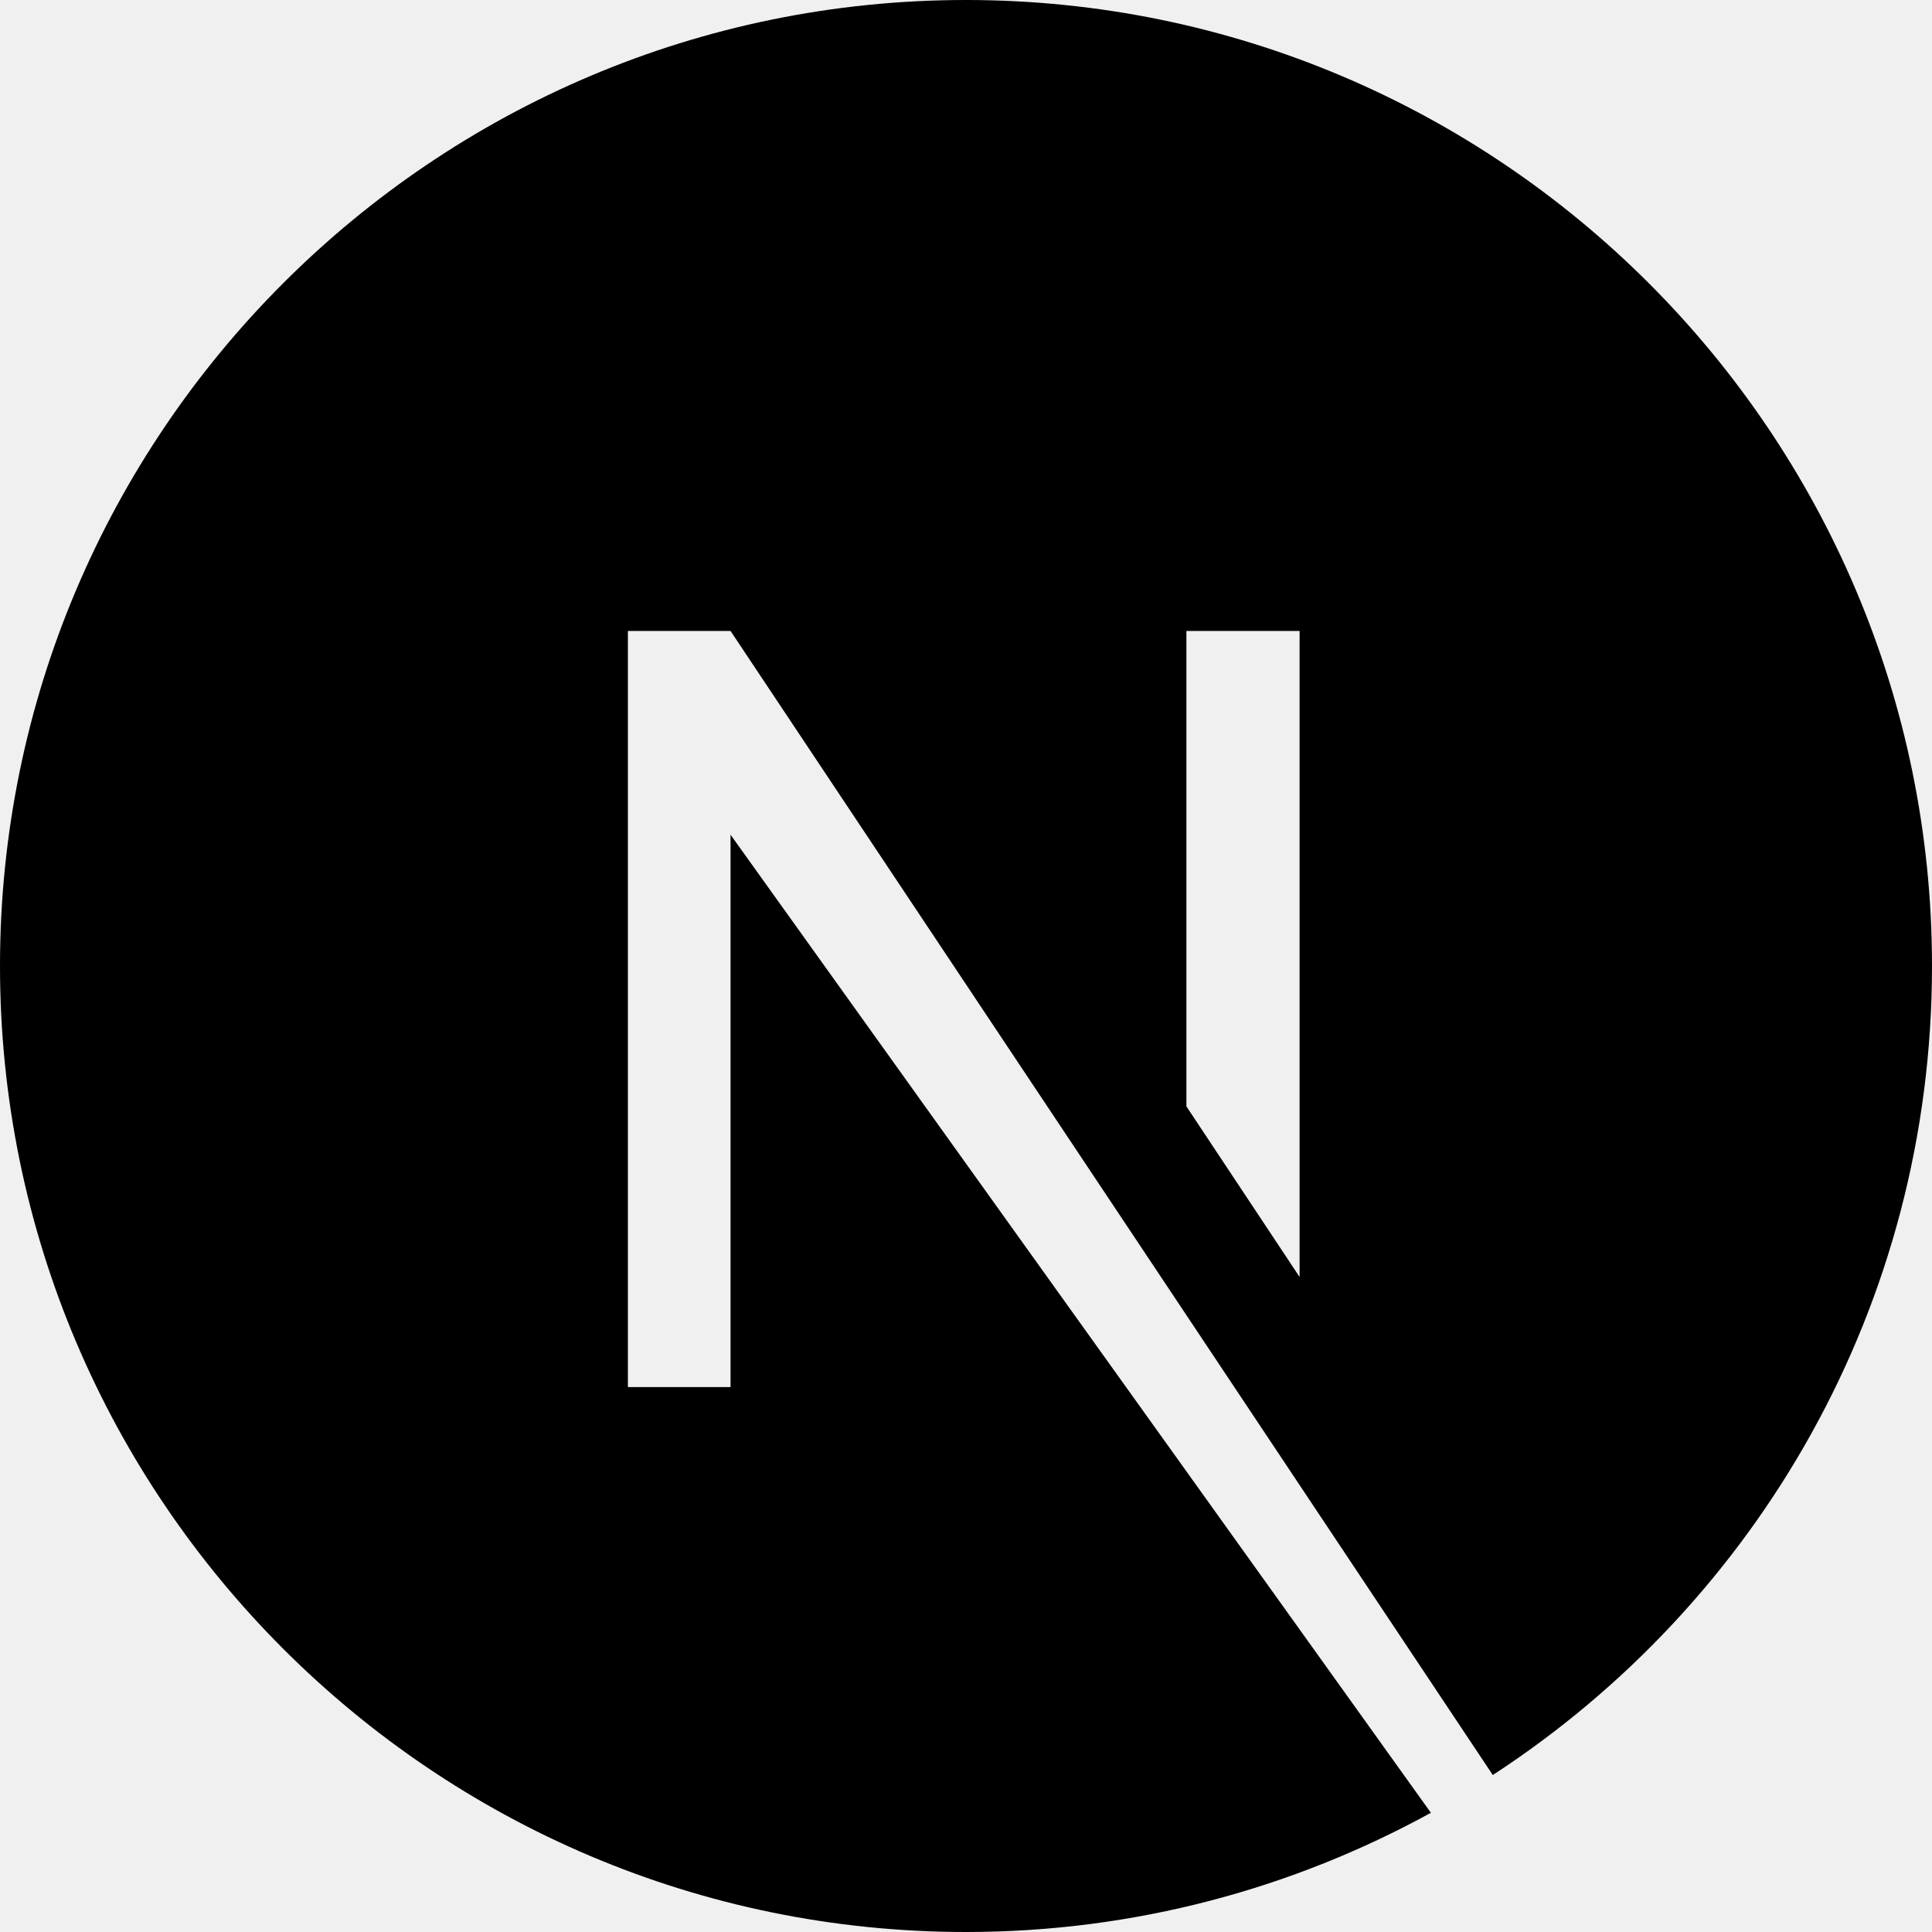
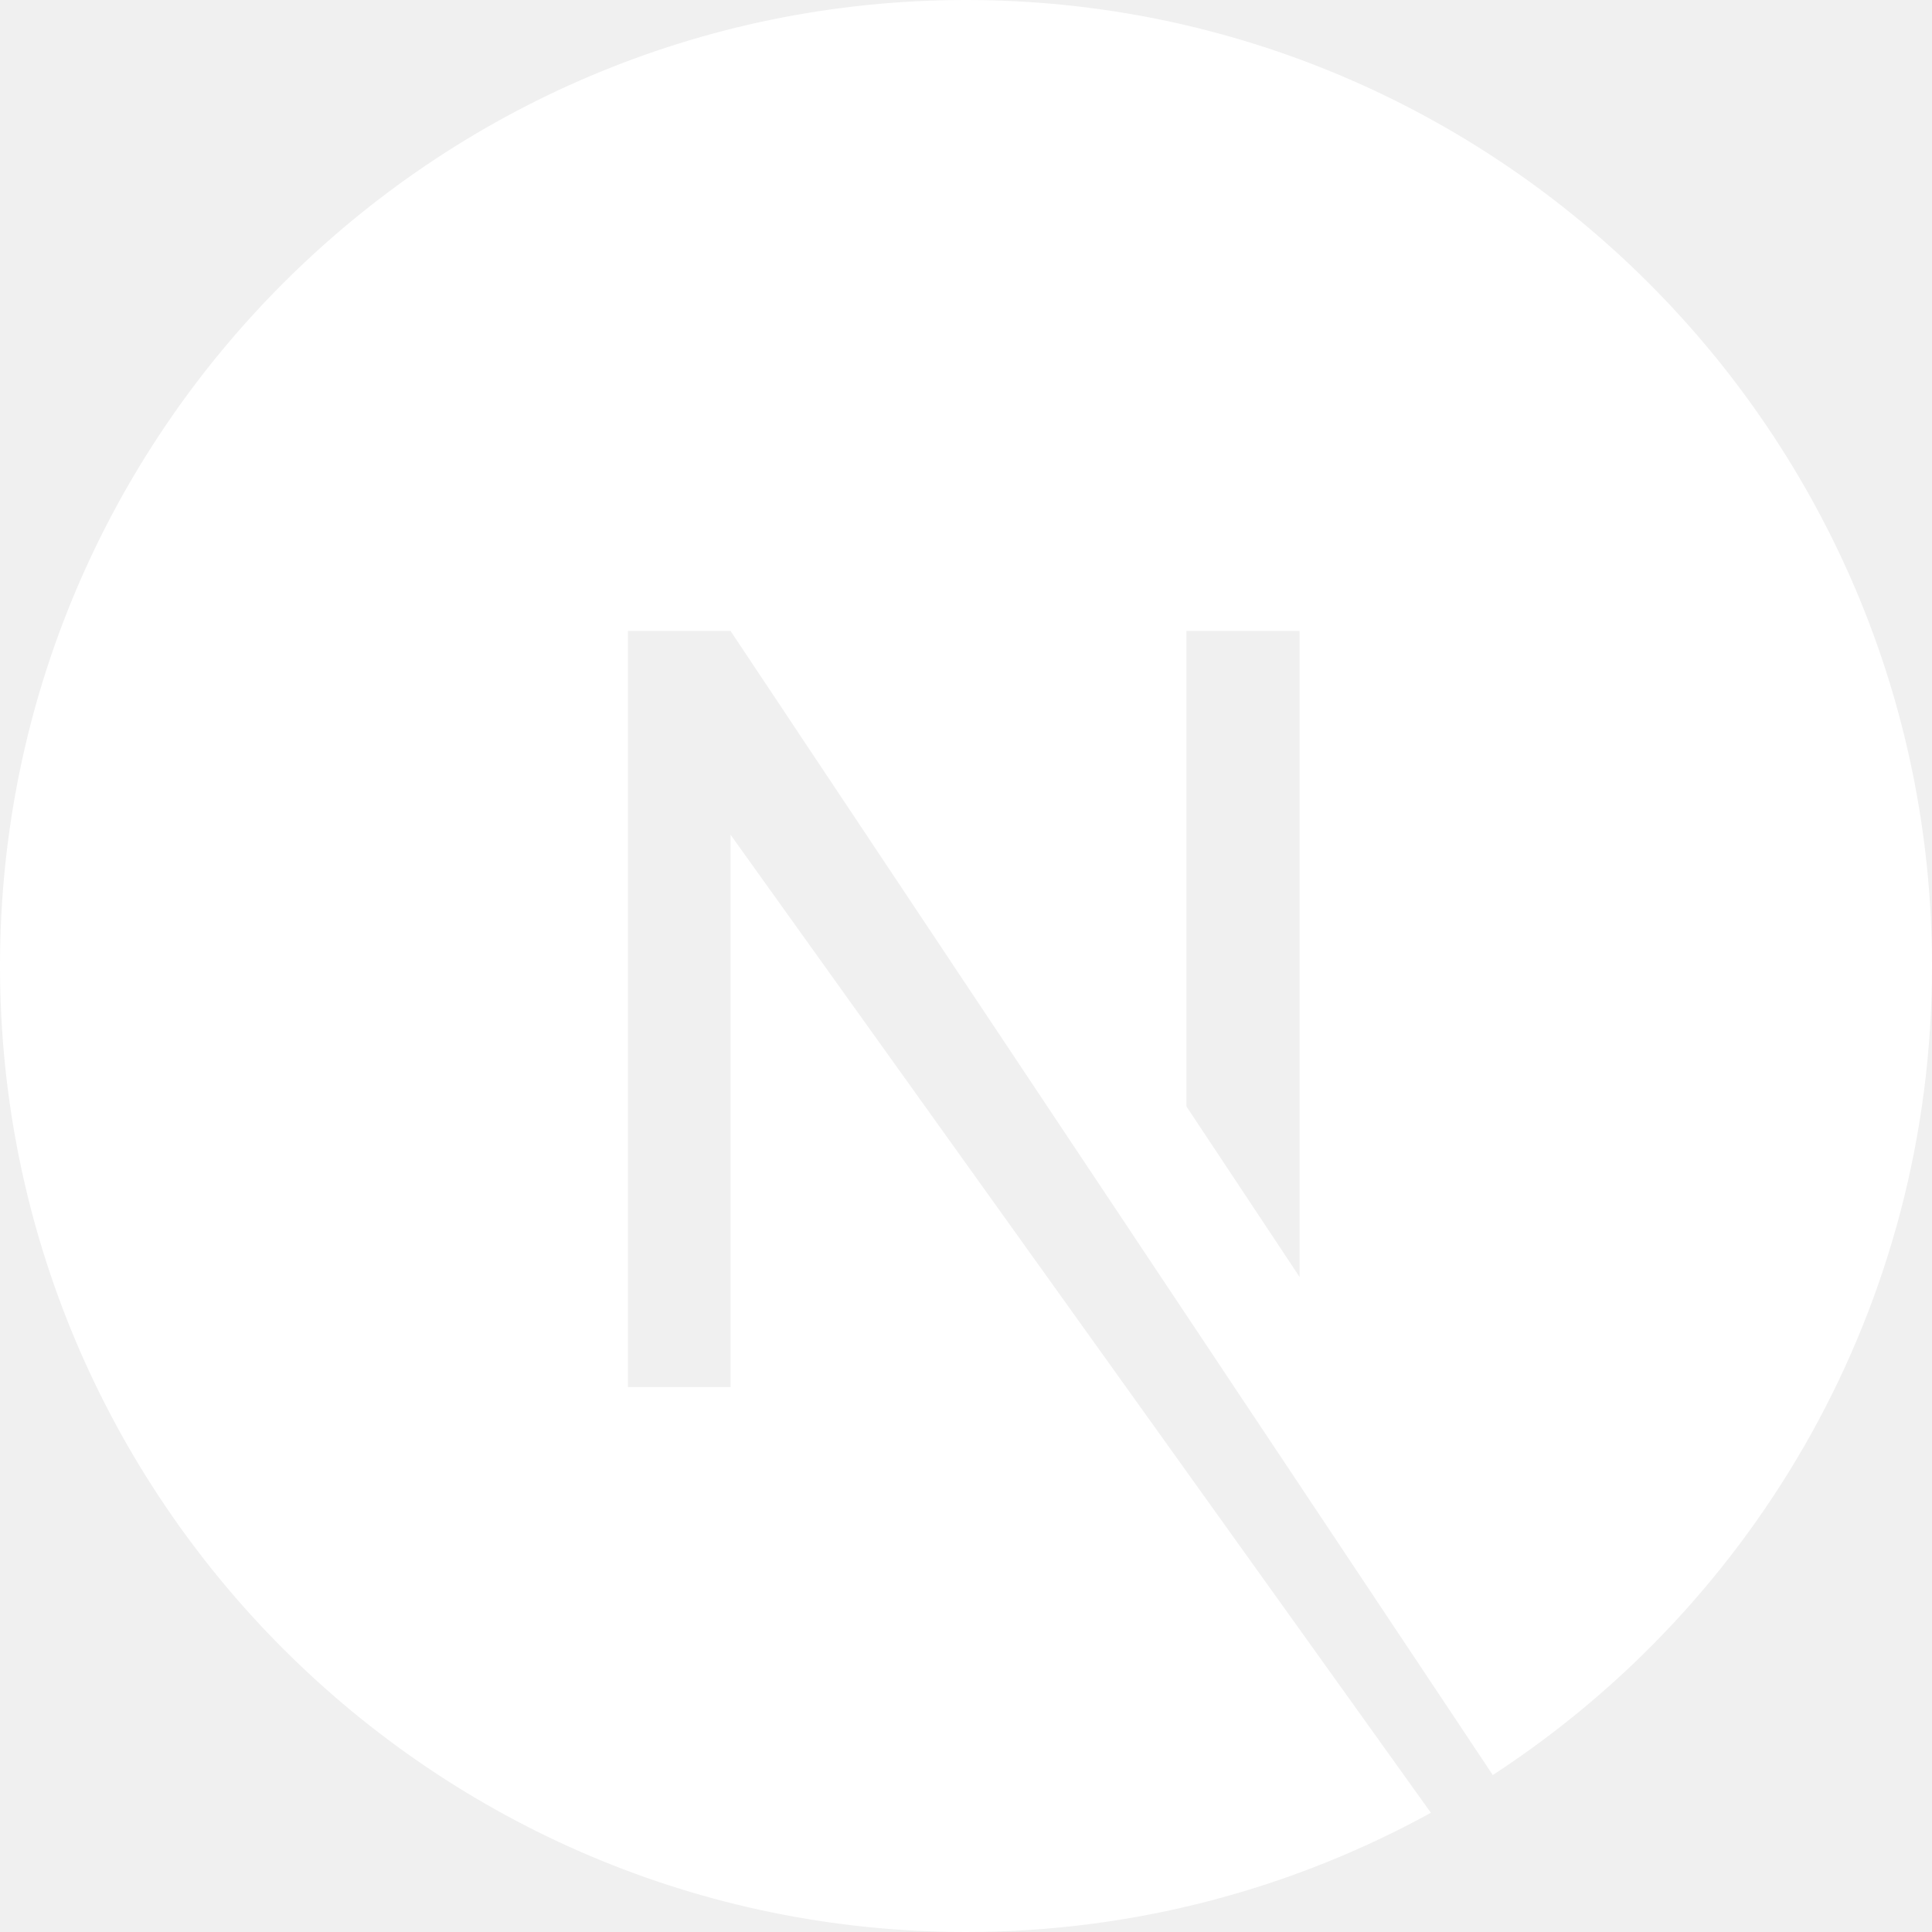
<svg xmlns="http://www.w3.org/2000/svg" width="24" height="24" viewBox="0 0 24 24" fill="none">
  <g clip-path="url(#clip0_7_101)">
-     <path d="M12 0C5.381 0 0 5.381 0 12C0 18.619 5.381 24 12 24C14.1 24 16.069 23.456 17.775 22.519L9.075 10.369V17.231H7.8V7.838H9.075L18.544 22.05C21.825 19.913 24 16.219 24 12C24 5.381 18.619 0 12 0ZM16.144 15.863L14.738 13.744V7.838H16.144V15.863Z" fill="black" />
+     <path d="M12 0C5.381 0 0 5.381 0 12C0 18.619 5.381 24 12 24C14.1 24 16.069 23.456 17.775 22.519L9.075 10.369V17.231H7.8V7.838H9.075L18.544 22.05C21.825 19.913 24 16.219 24 12C24 5.381 18.619 0 12 0ZM16.144 15.863L14.738 13.744V7.838H16.144V15.863Z" fill="white" />
  </g>
  <defs>
    <clipPath id="clip0_7_101">
      <rect width="24" height="24" fill="white" />
    </clipPath>
  </defs>
</svg>
